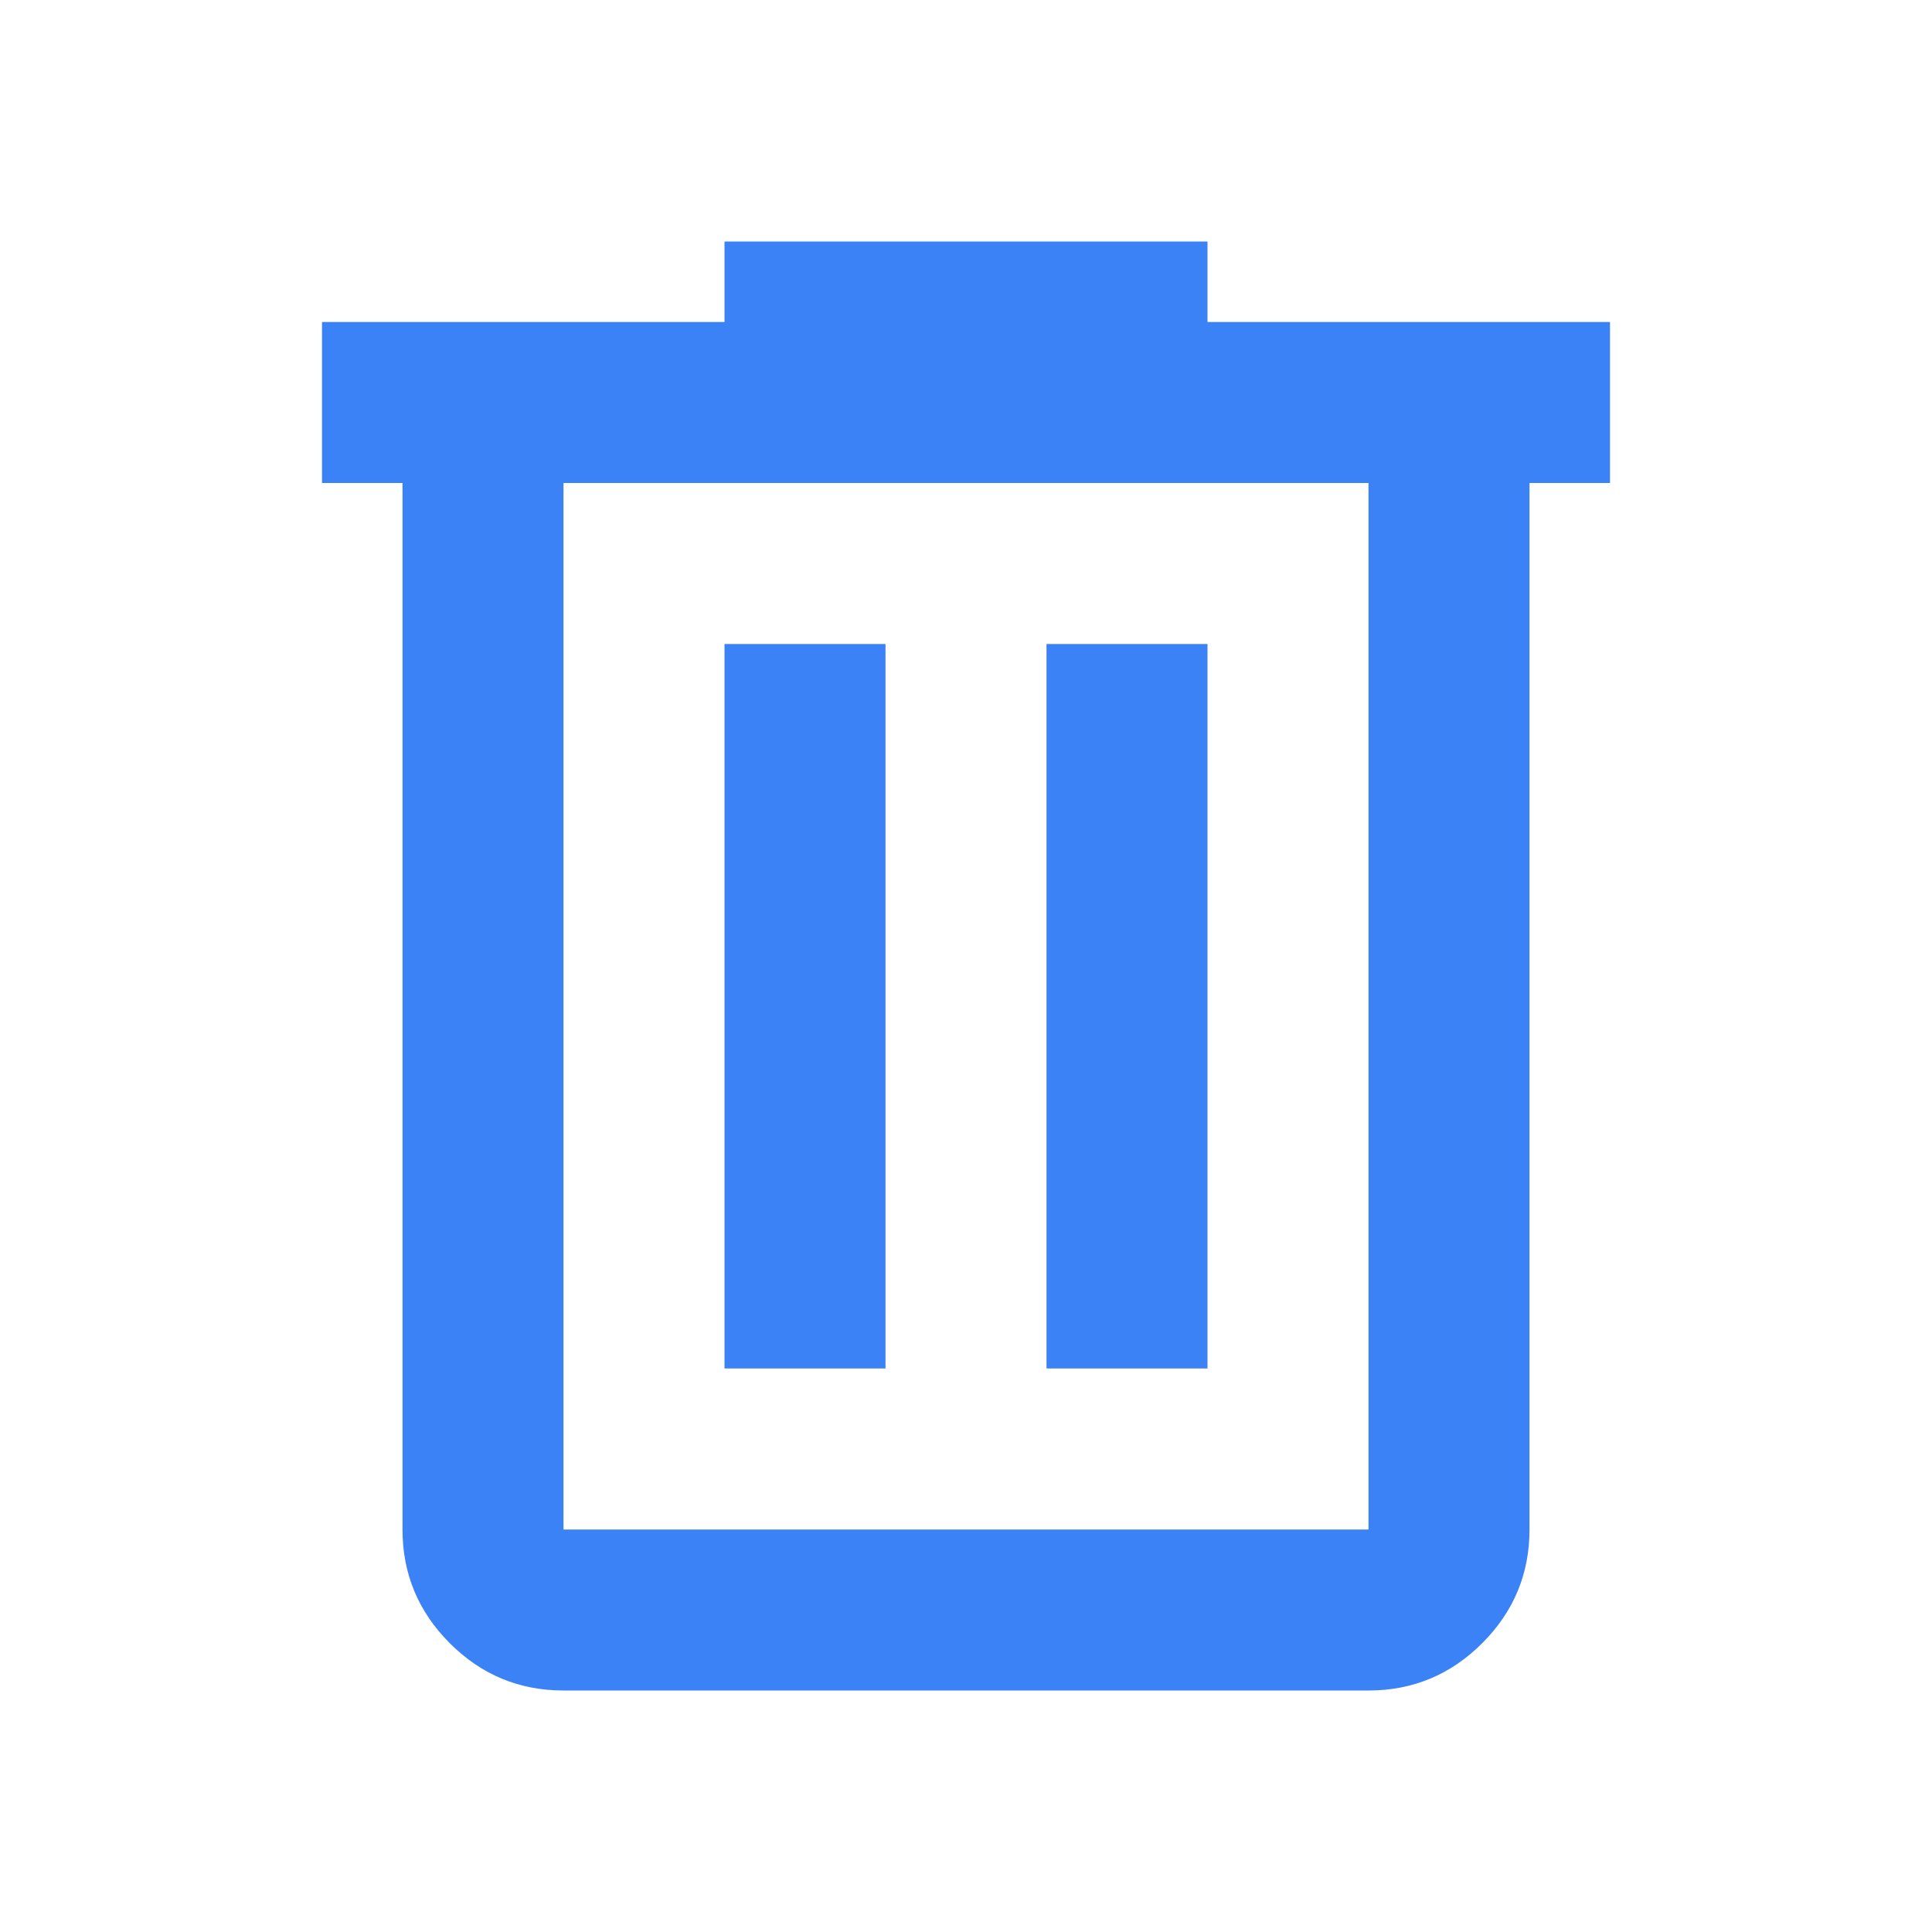
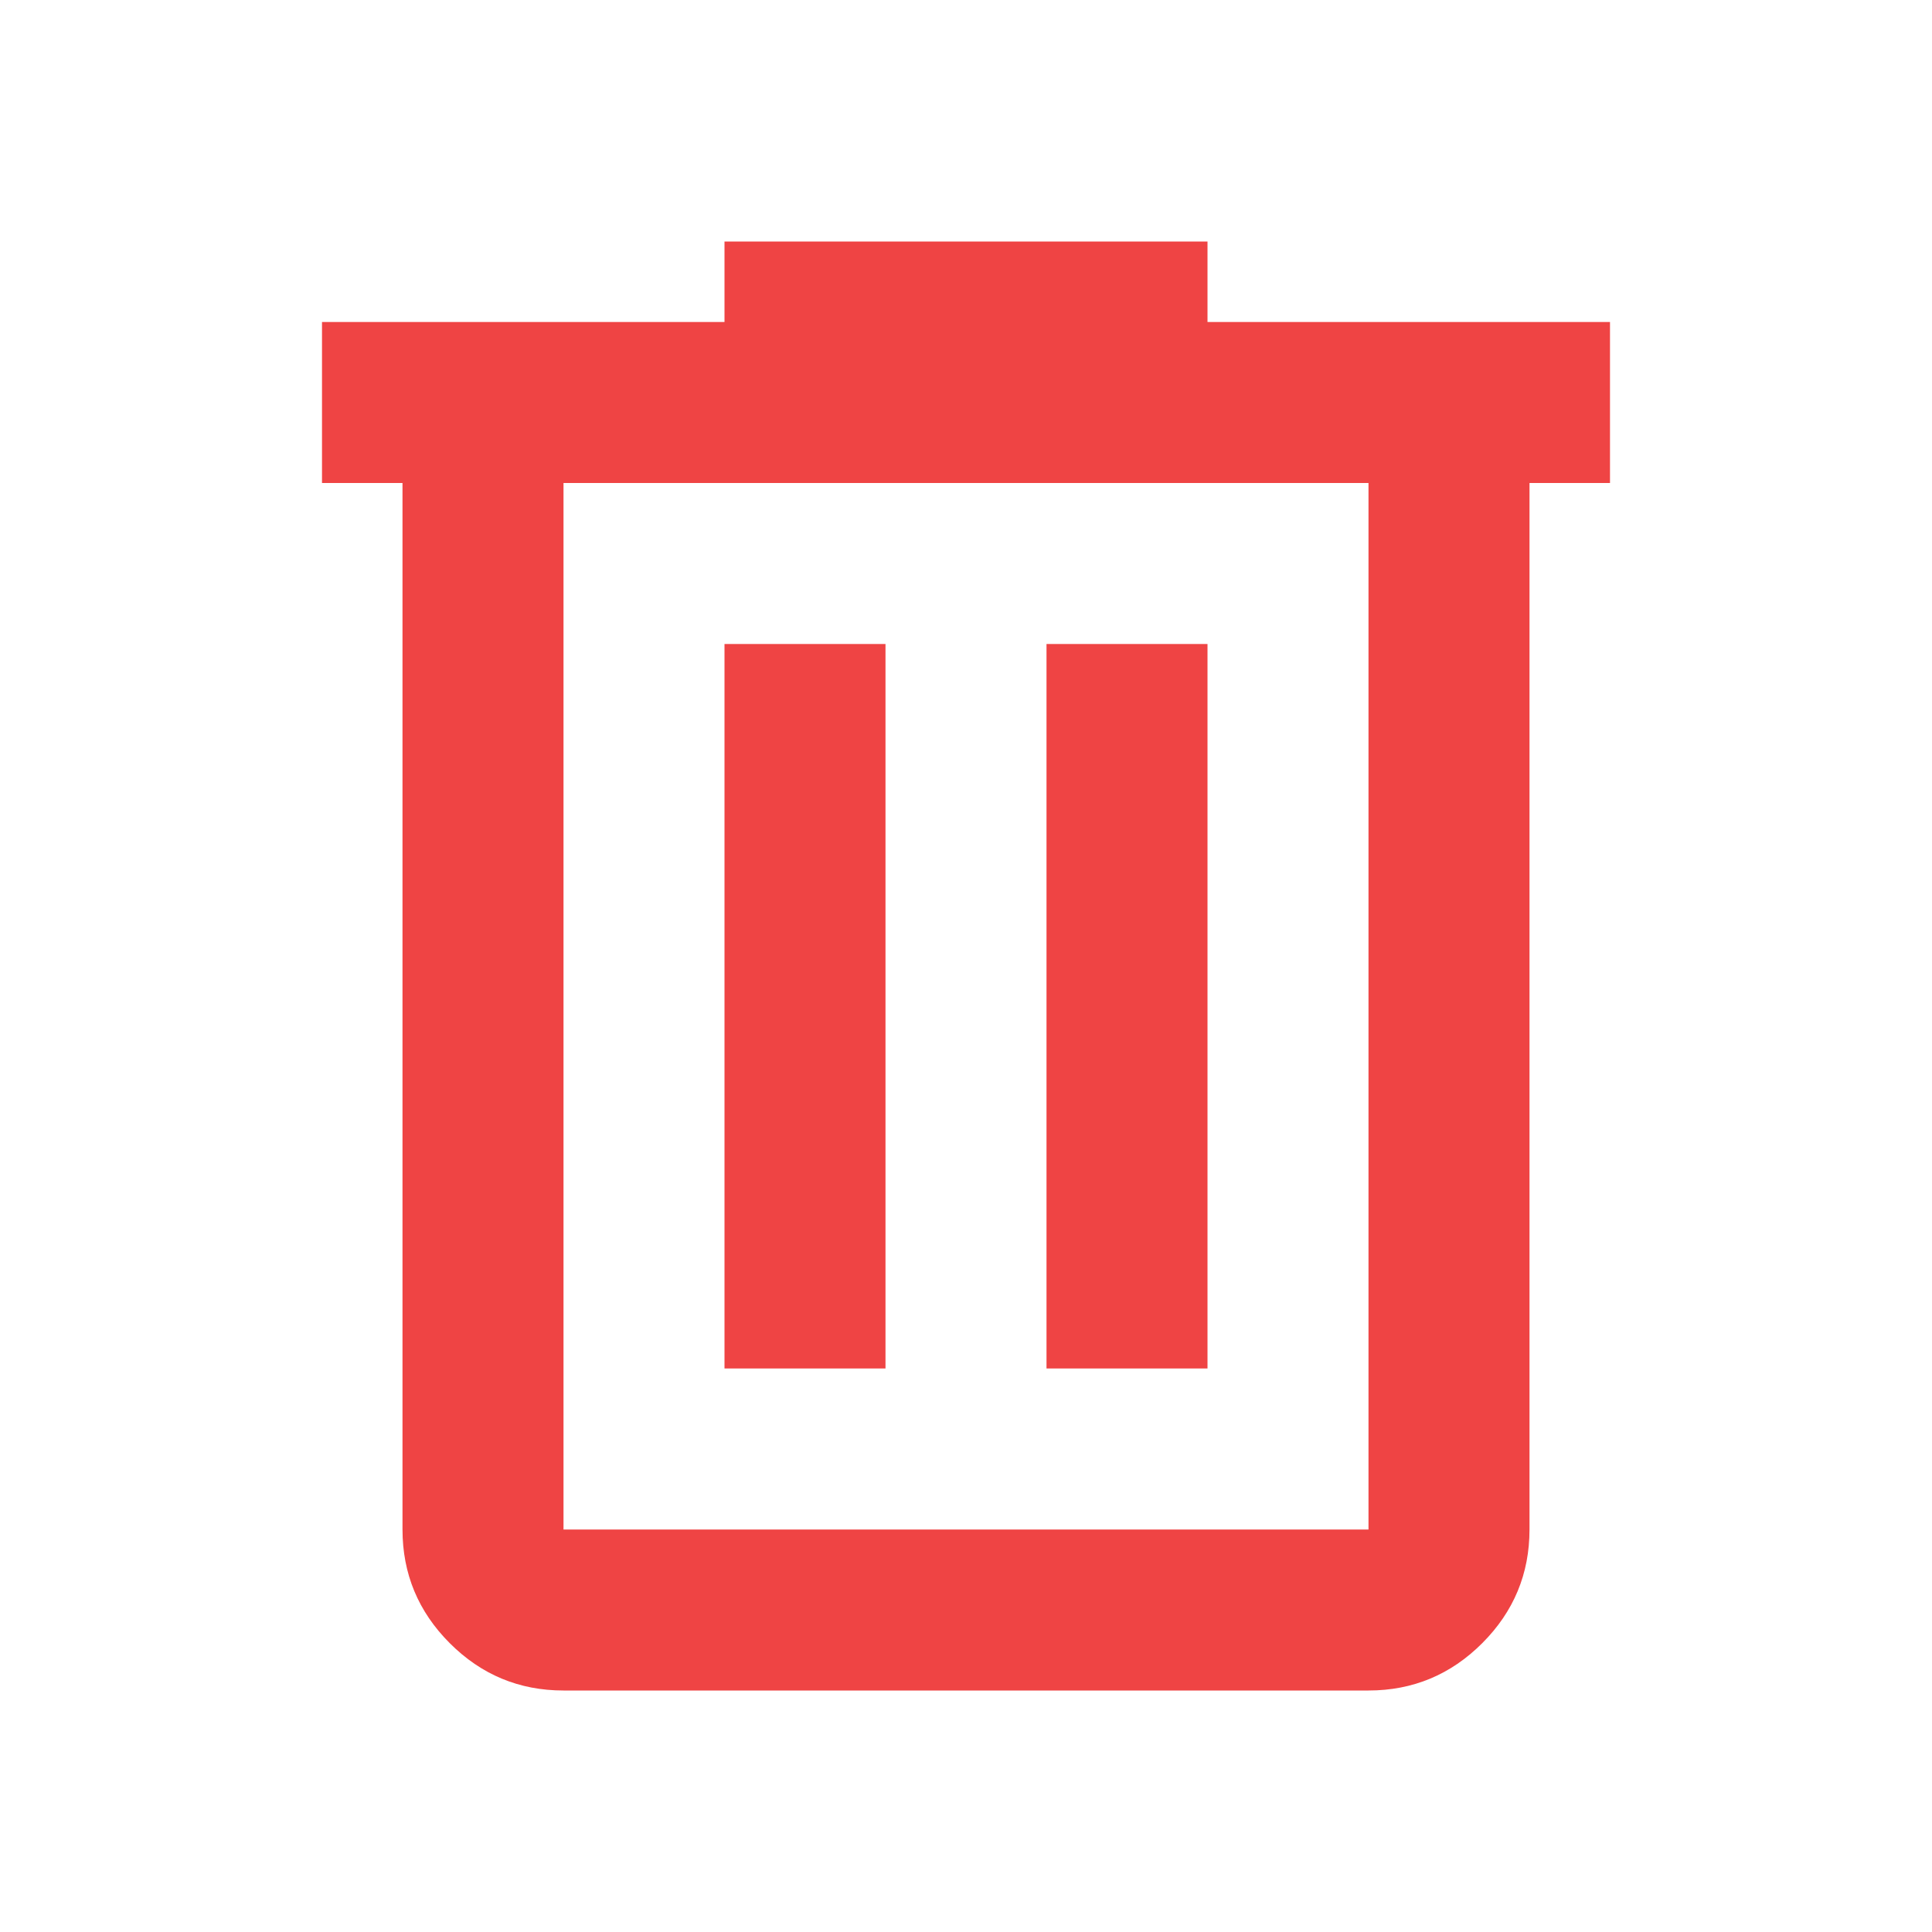
- <svg xmlns="http://www.w3.org/2000/svg" height="24px" viewBox="0 -960 960 960" width="24px" fill="#3b82f6">
+ <svg xmlns="http://www.w3.org/2000/svg" height="24px" viewBox="0 -960 960 960" width="24px" fill="#ef4444">
  <path d="M280-120q-33 0-56.5-23.5T200-200v-520h-40v-80h200v-40h240v40h200v80h-40v520q0 33-23.5 56.5T680-120H280Zm400-600H280v520h400v-520ZM360-280h80v-360h-80v360Zm160 0h80v-360h-80v360ZM280-720v520-520Z" />
</svg>
